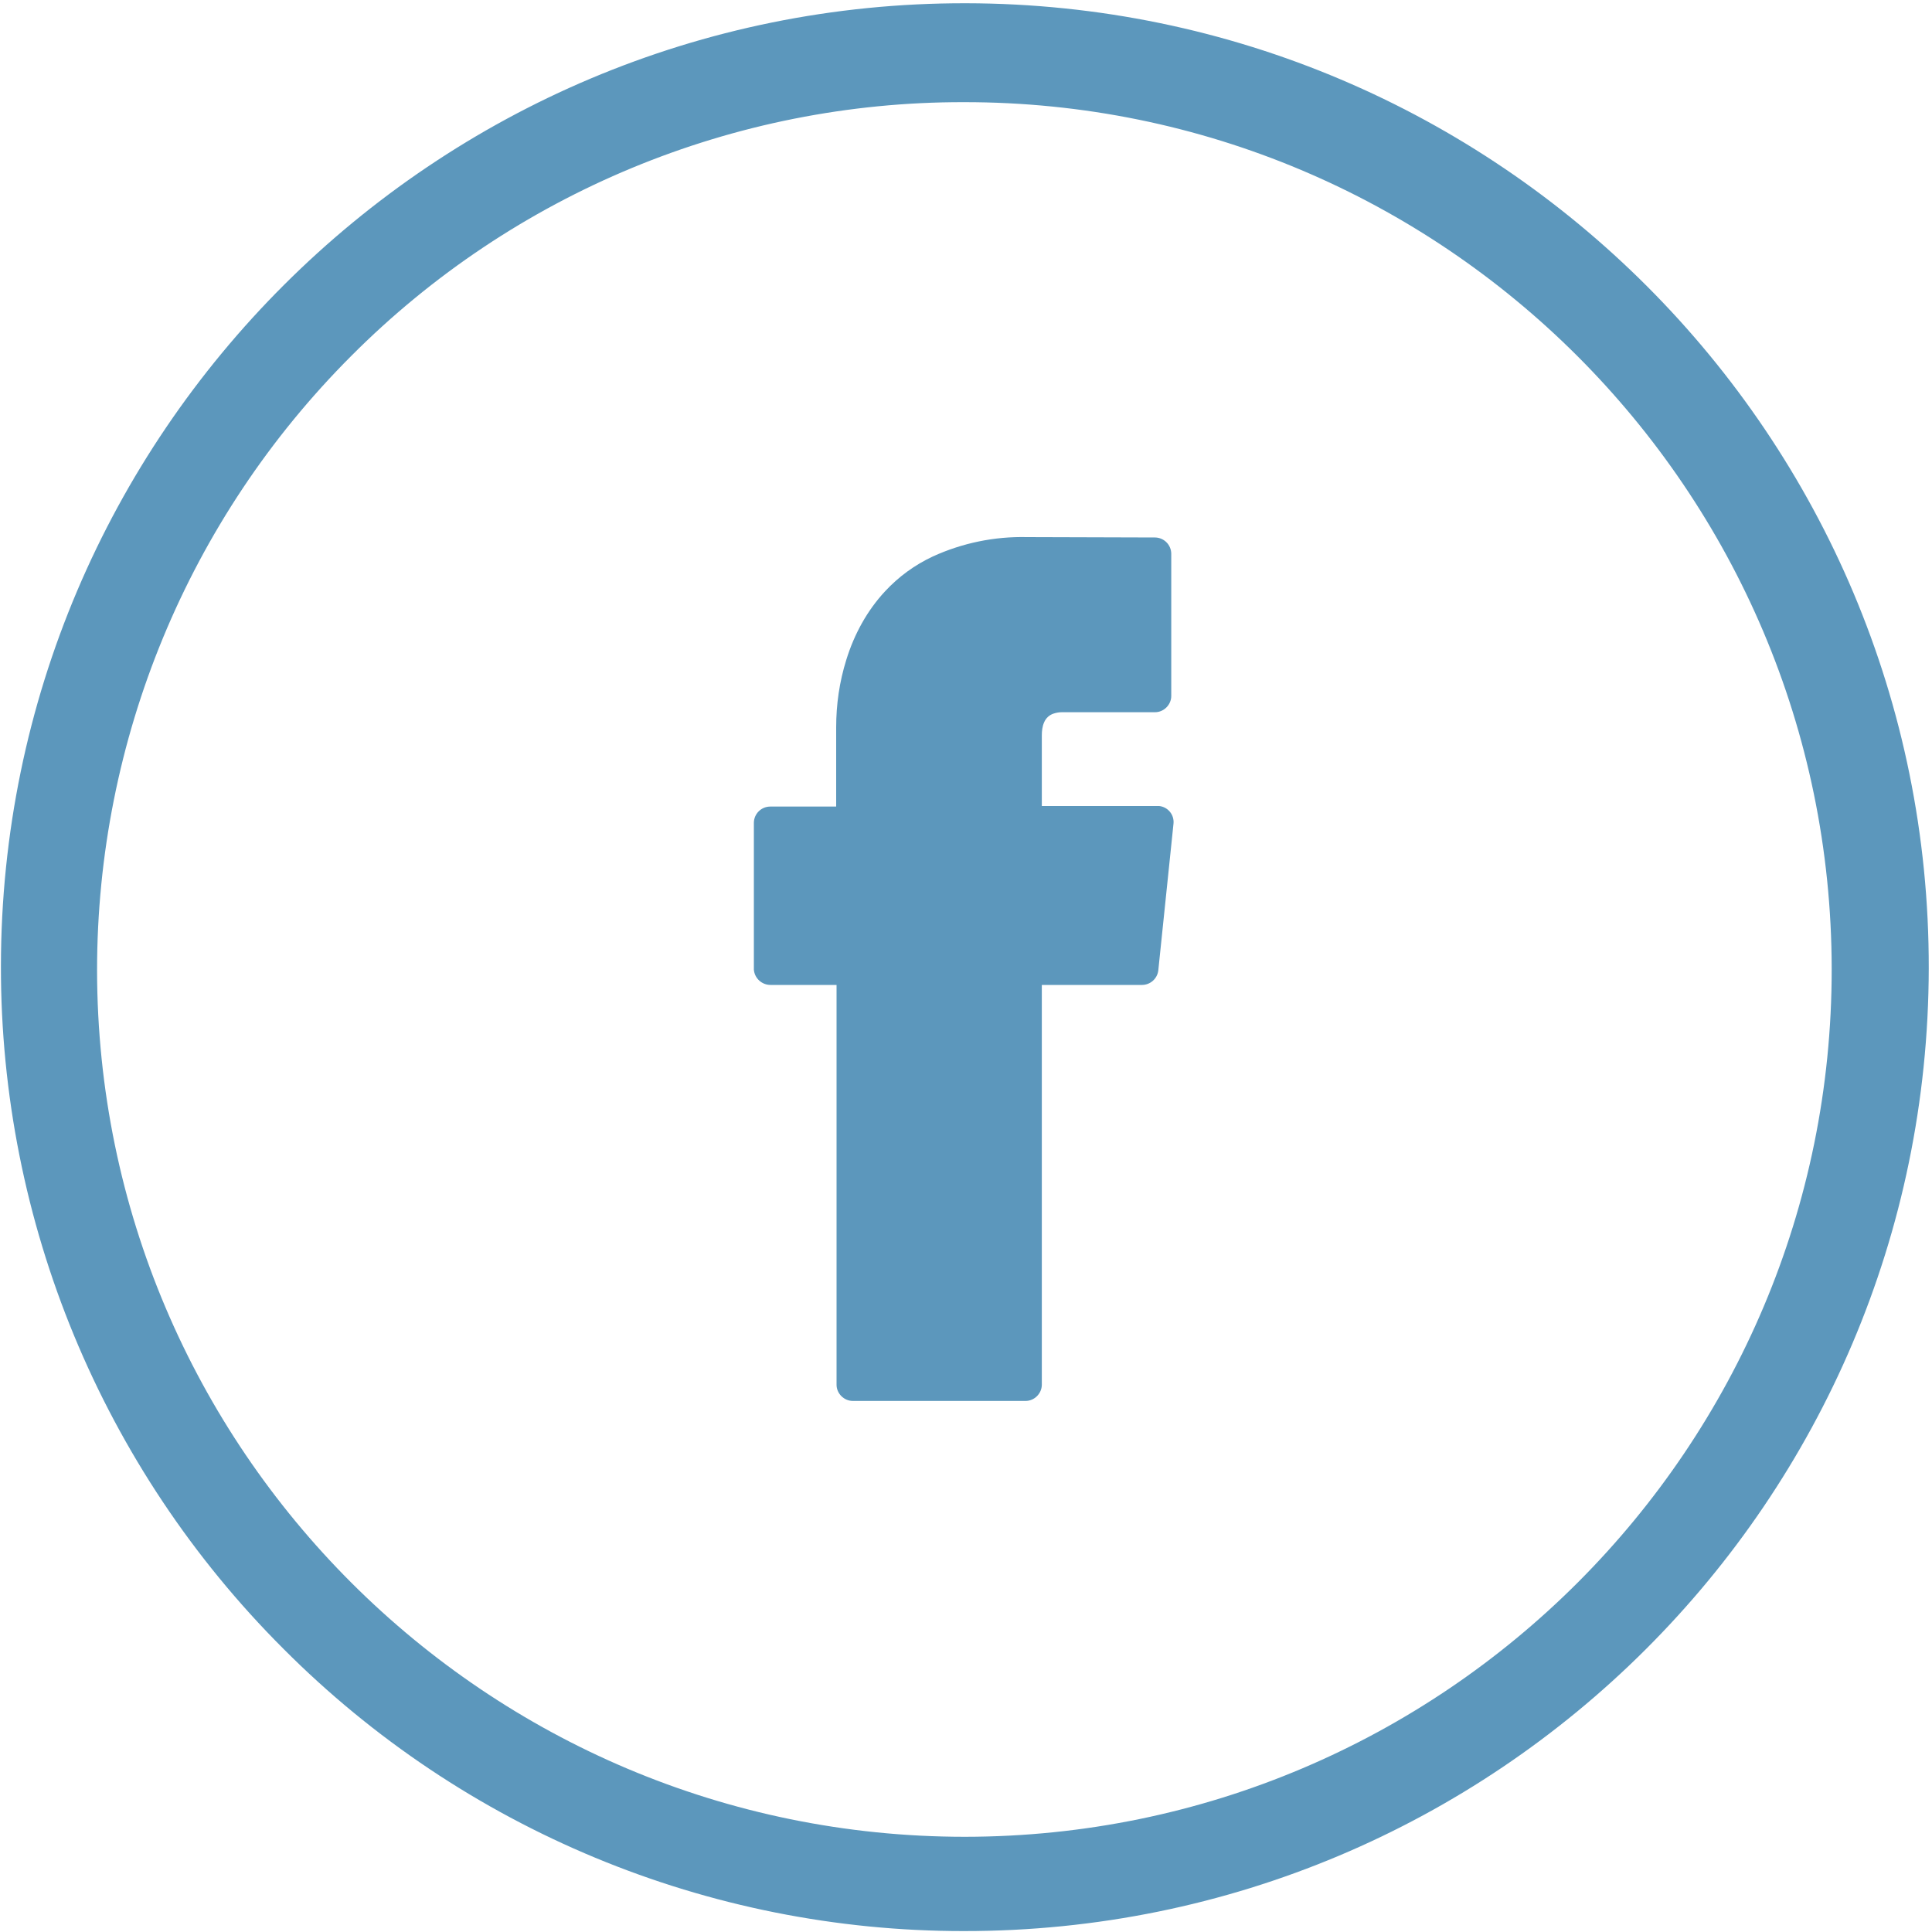
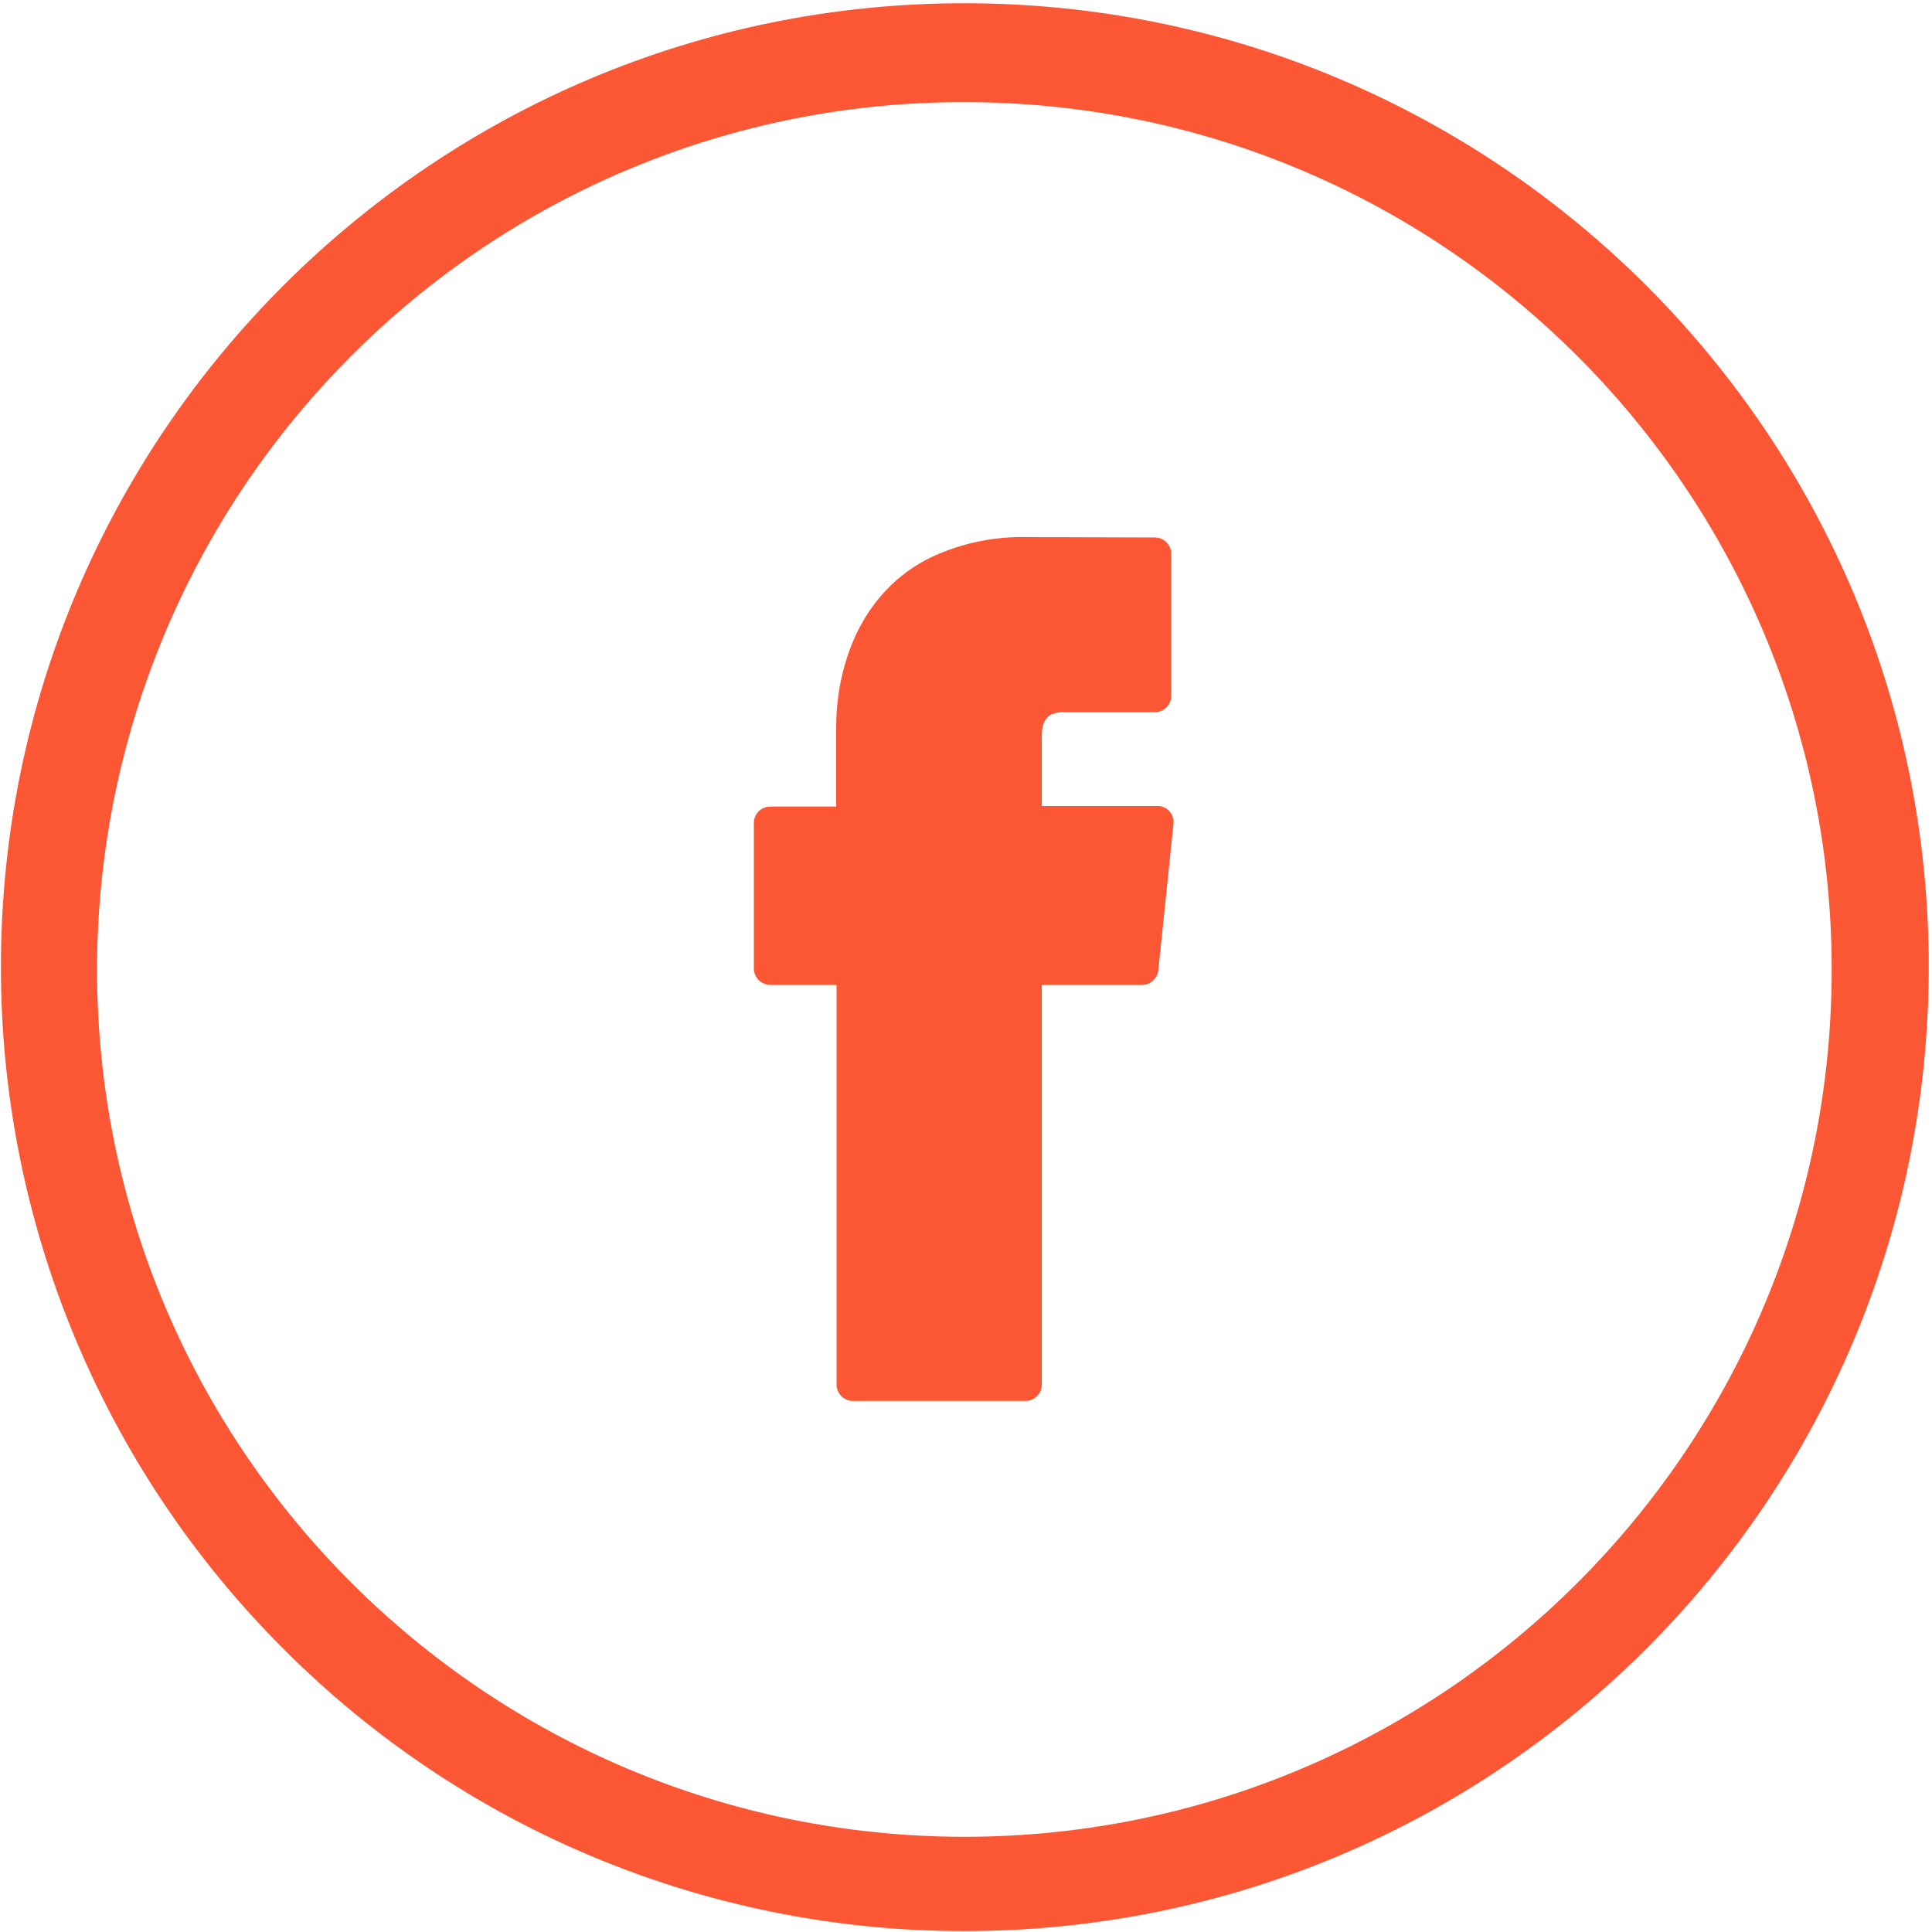
<svg xmlns="http://www.w3.org/2000/svg" width="25" height="25" viewBox="0 0 25 25">
-   <g fill="#5C97BC" fill-rule="nonzero">
+   <g fill="#FB5735" fill-rule="nonzero">
    <path d="M9.97 12.745h.855v5.174c0 .113.096.209.21.209h2.237c.113 0 .209-.096.209-.21v-5.173h1.298a.213.213 0 0 0 .209-.185l.197-1.902A.208.208 0 0 0 15 10.43H13.481v-.91c0-.06.006-.12.03-.173a.198.198 0 0 1 .125-.114.339.339 0 0 1 .108-.017h1.202c.114 0 .21-.096.21-.21V7.165a.212.212 0 0 0-.21-.21L13.29 6.95a2.775 2.775 0 0 0-1.22.251 1.992 1.992 0 0 0-.616.449c-.233.25-.4.556-.502.885-.09.287-.132.58-.132.879v1.023h-.855a.212.212 0 0 0-.21.209v1.902a.216.216 0 0 0 .216.197z" />
    <path d="M12.47 24.988c6.89.006 12.476-5.568 12.488-12.458C24.97 5.64 19.384.054 12.5.042 5.616.03.018 5.616.012 12.5a12.459 12.459 0 0 0 3.654 8.834 12.415 12.415 0 0 0 8.804 3.654zm0-23.666c6.196-.006 11.226 5.018 11.232 11.214.006 6.196-5.018 11.226-11.214 11.232-6.196 0-11.226-5.018-11.232-11.214 0-2.979 1.178-5.837 3.29-7.949a11.164 11.164 0 0 1 7.924-3.283z" />
  </g>
</svg>
